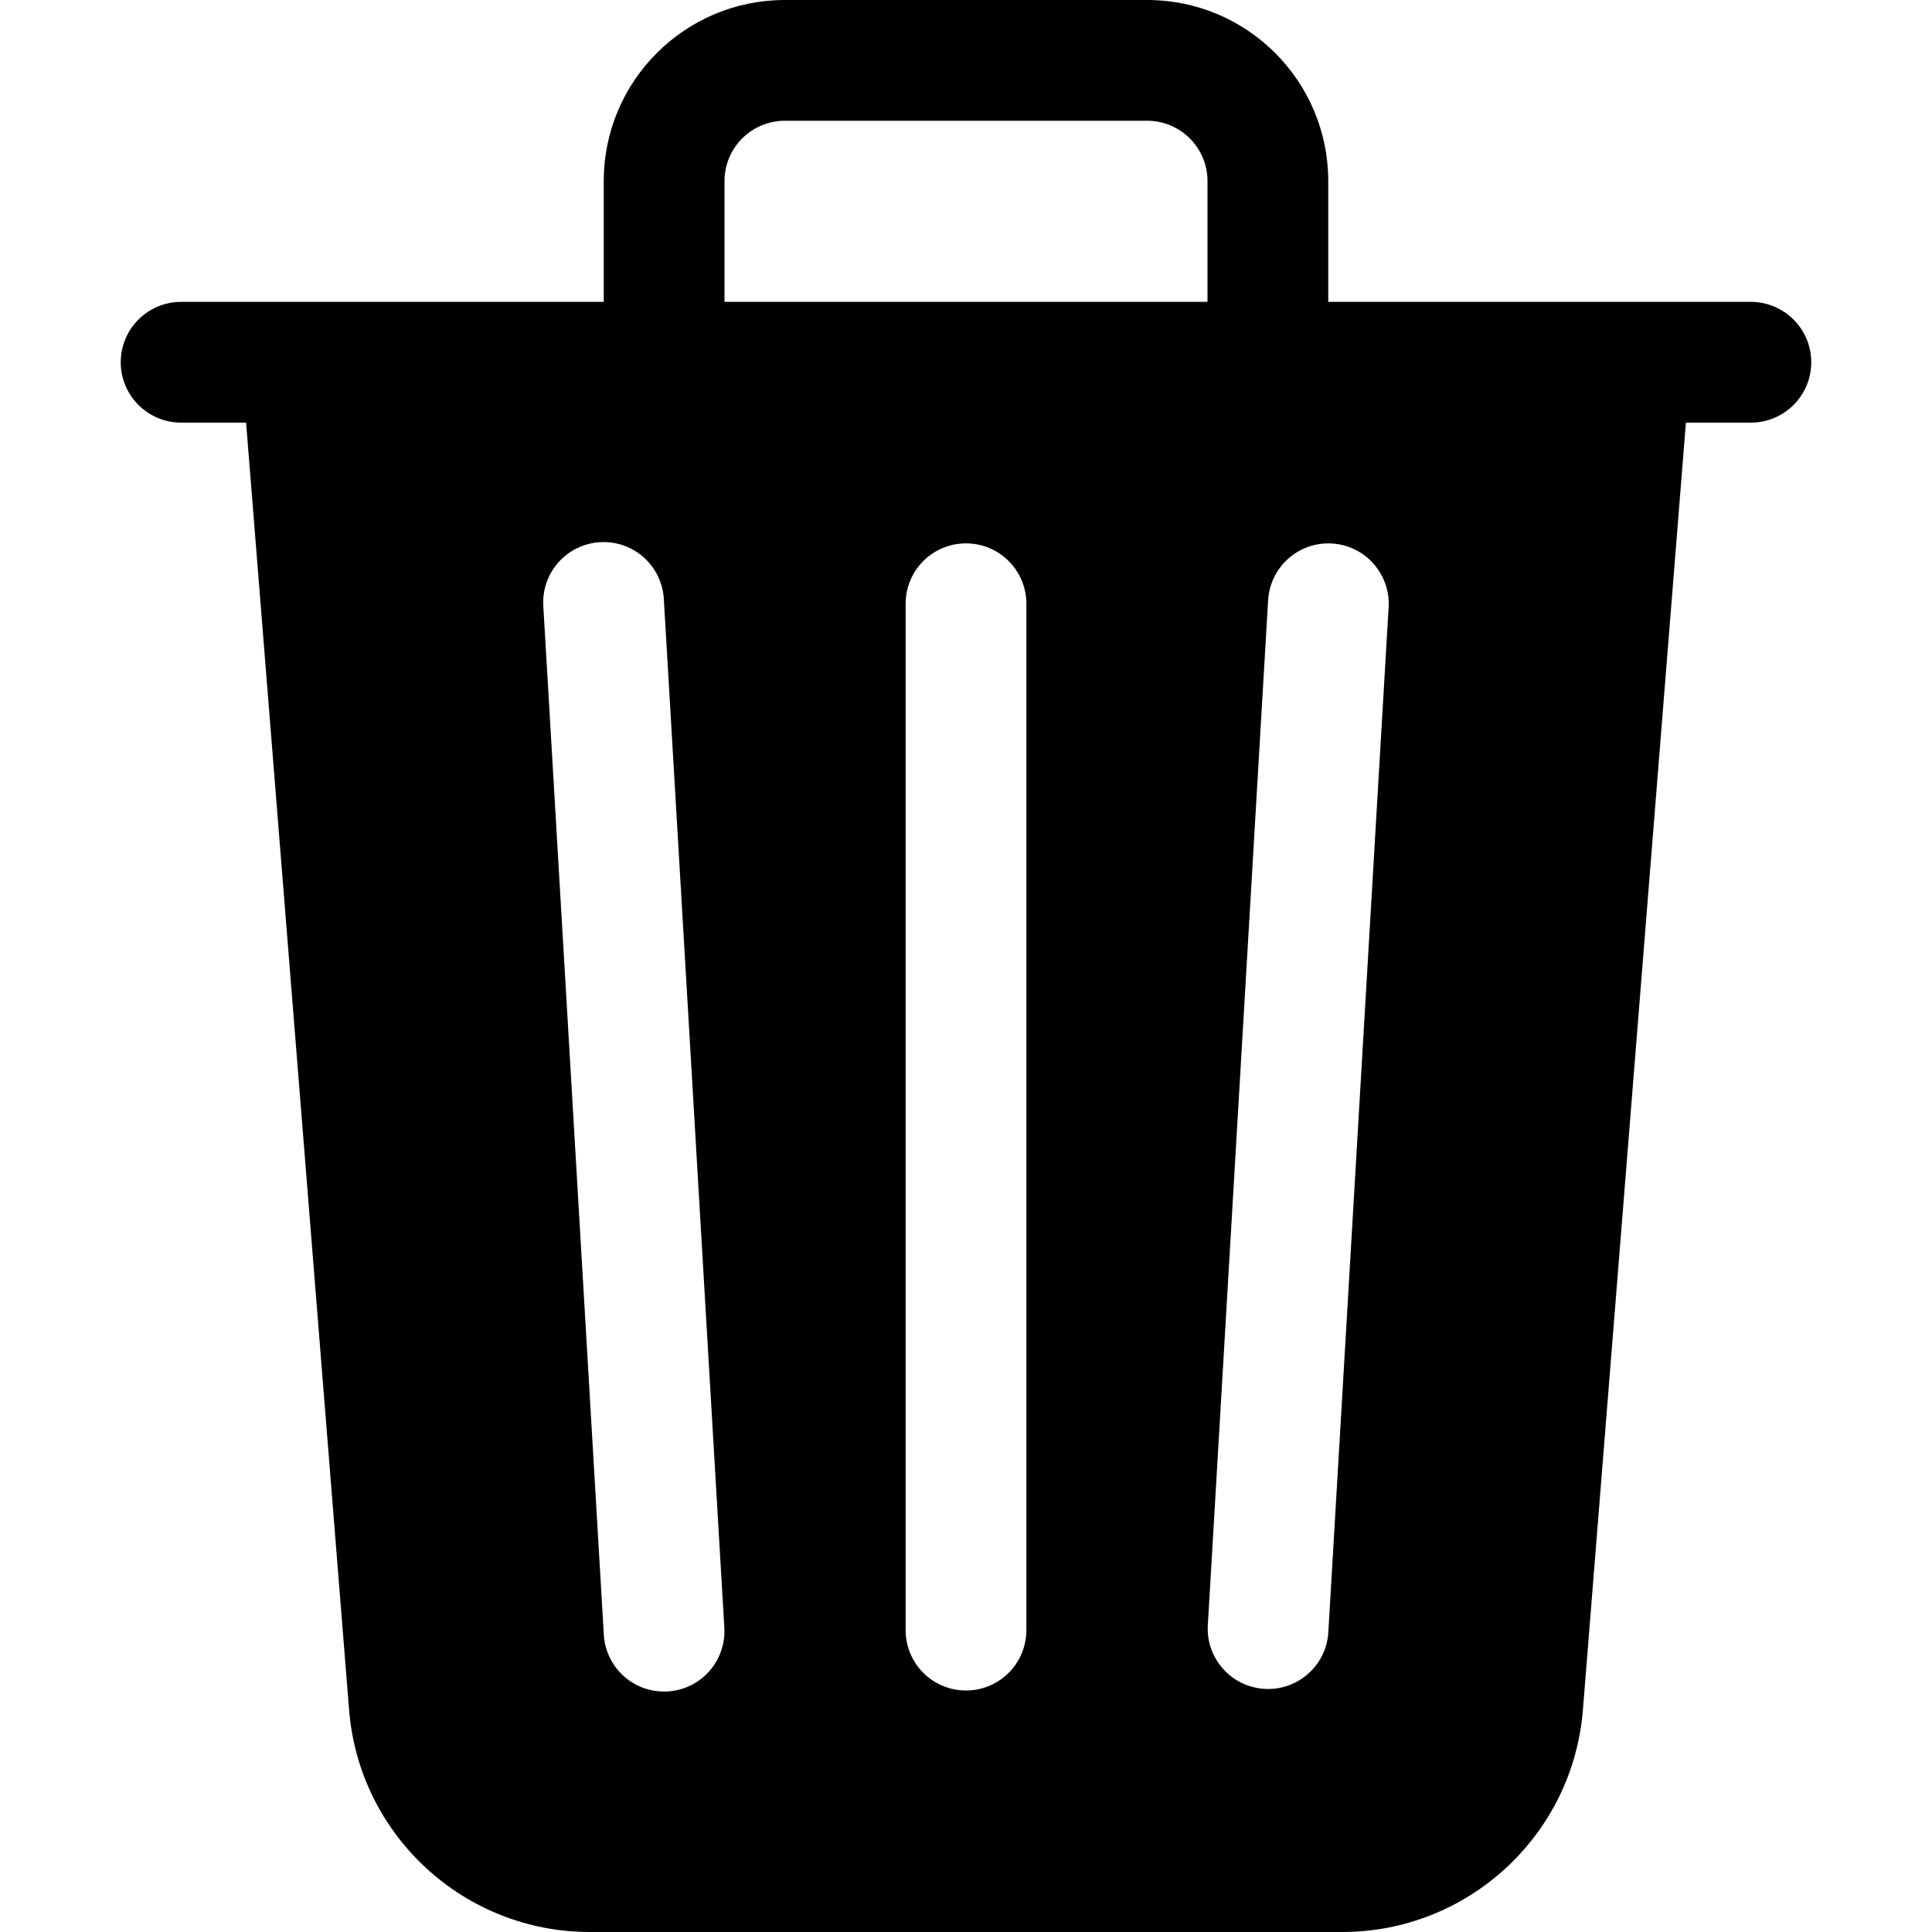
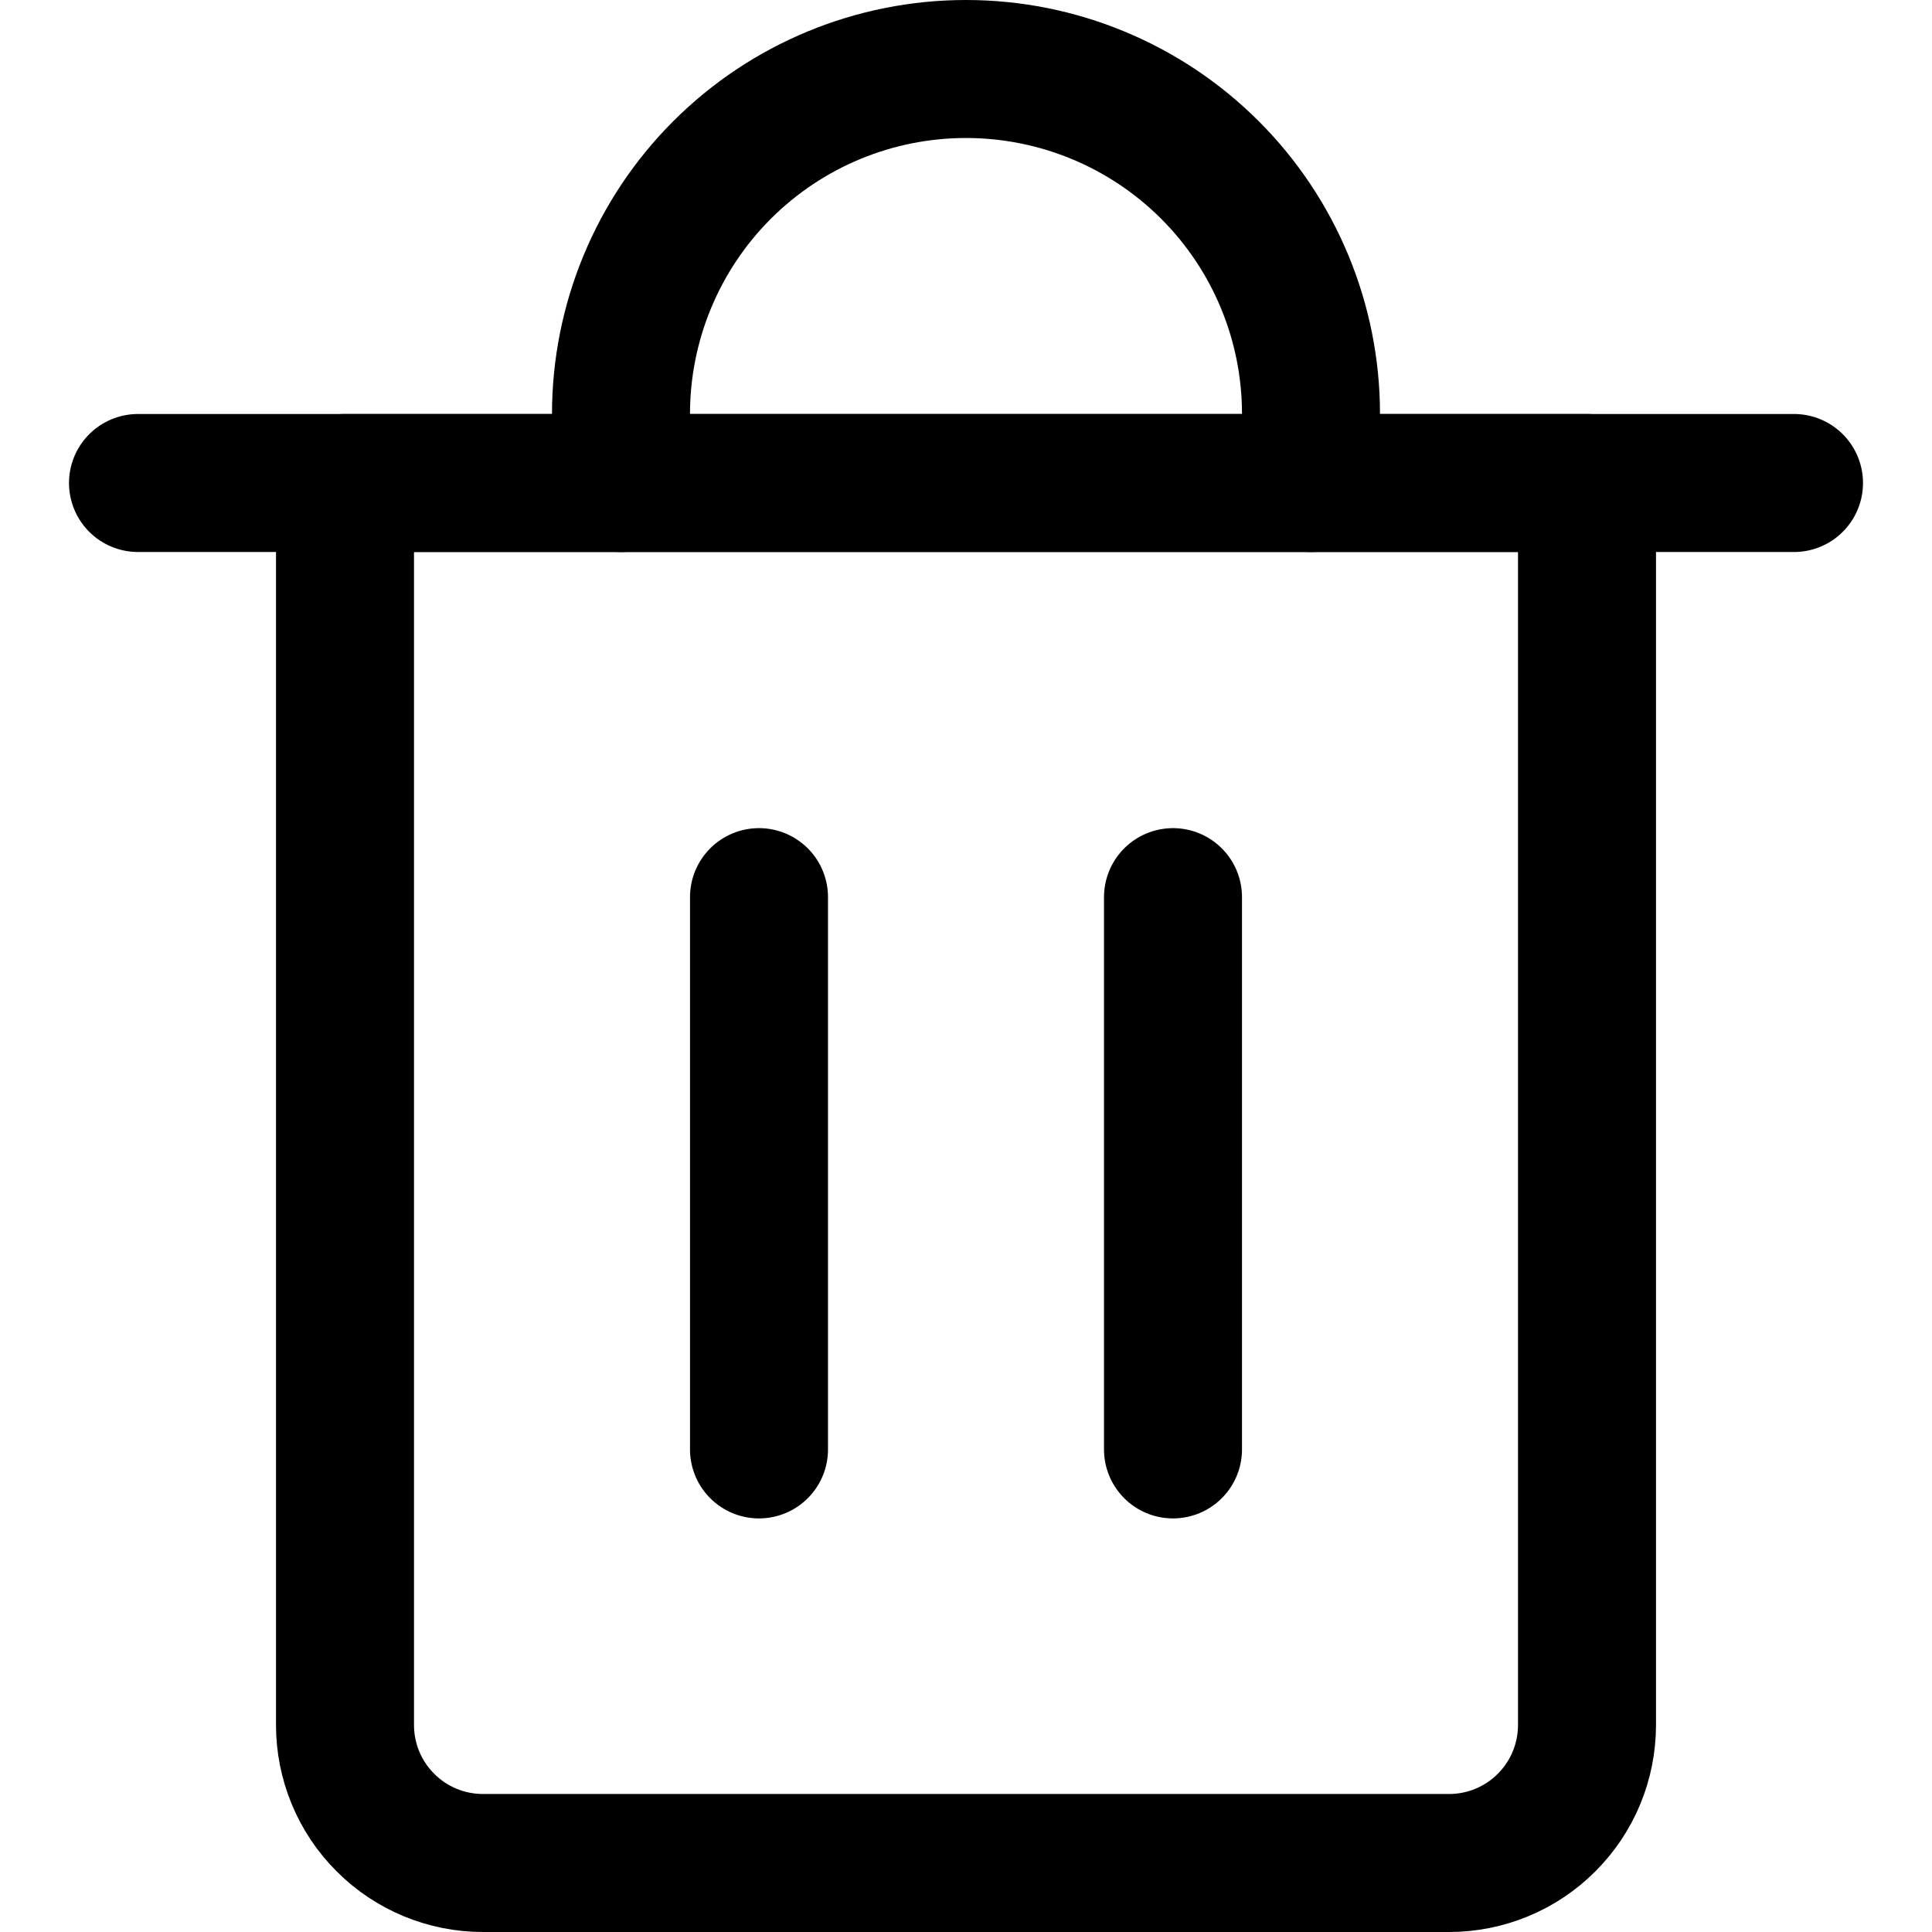
- <svg xmlns="http://www.w3.org/2000/svg" width="16" height="16" fill="currentColor" class="bi bi-trash3-fill" viewBox="0 0 16 16">
-   <path d="M11 1.5v1h3.5a.5.5 0 0 1 0 1h-.538l-.853 10.66A2 2 0 0 1 11.115 16h-6.23a2 2 0 0 1-1.994-1.84L2.038 3.5H1.5a.5.5 0 0 1 0-1H5v-1A1.5 1.5 0 0 1 6.5 0h3A1.5 1.5 0 0 1 11 1.5m-5 0v1h4v-1a.5.5 0 0 0-.5-.5h-3a.5.5 0 0 0-.5.5M4.5 5.029l.5 8.5a.5.5 0 1 0 .998-.06l-.5-8.5a.5.5 0 1 0-.998.06m6.53-.528a.5.5 0 0 0-.528.47l-.5 8.5a.5.5 0 0 0 .998.058l.5-8.5a.5.5 0 0 0-.47-.528M8 4.5a.5.5 0 0 0-.5.5v8.5a.5.5 0 0 0 1 0V5a.5.5 0 0 0-.5-.5" />
+ <svg xmlns="http://www.w3.org/2000/svg" width="14" height="14" viewBox="0 0 14 14" fill="none">
+   <g clip-path="url(#clip0_1222_37750)">
+     <path d="M1 3.5H13" stroke="currentColor" stroke-linecap="round" stroke-linejoin="round" />
+     <path d="M2.5 3.5H11.5V12.5C11.5 12.765 11.395 13.02 11.207 13.207C11.02 13.395 10.765 13.5 10.5 13.5H3.5C3.235 13.5 2.98 13.395 2.793 13.207C2.605 13.02 2.5 12.765 2.5 12.5V3.5Z" stroke="currentColor" stroke-linecap="round" stroke-linejoin="round" />
+     <path d="M4.5 3.5V3C4.5 2.337 4.763 1.701 5.232 1.232C5.701 0.763 6.337 0.5 7 0.5C7.663 0.5 8.299 0.763 8.768 1.232C9.237 1.701 9.5 2.337 9.5 3V3.5" stroke="currentColor" stroke-linecap="round" stroke-linejoin="round" />
+     <path d="M5.5 6.501V10.503" stroke="currentColor" stroke-linecap="round" stroke-linejoin="round" />
+     <path d="M8.5 6.501V10.503" stroke="currentColor" stroke-linecap="round" stroke-linejoin="round" />
+   </g>
</svg>
